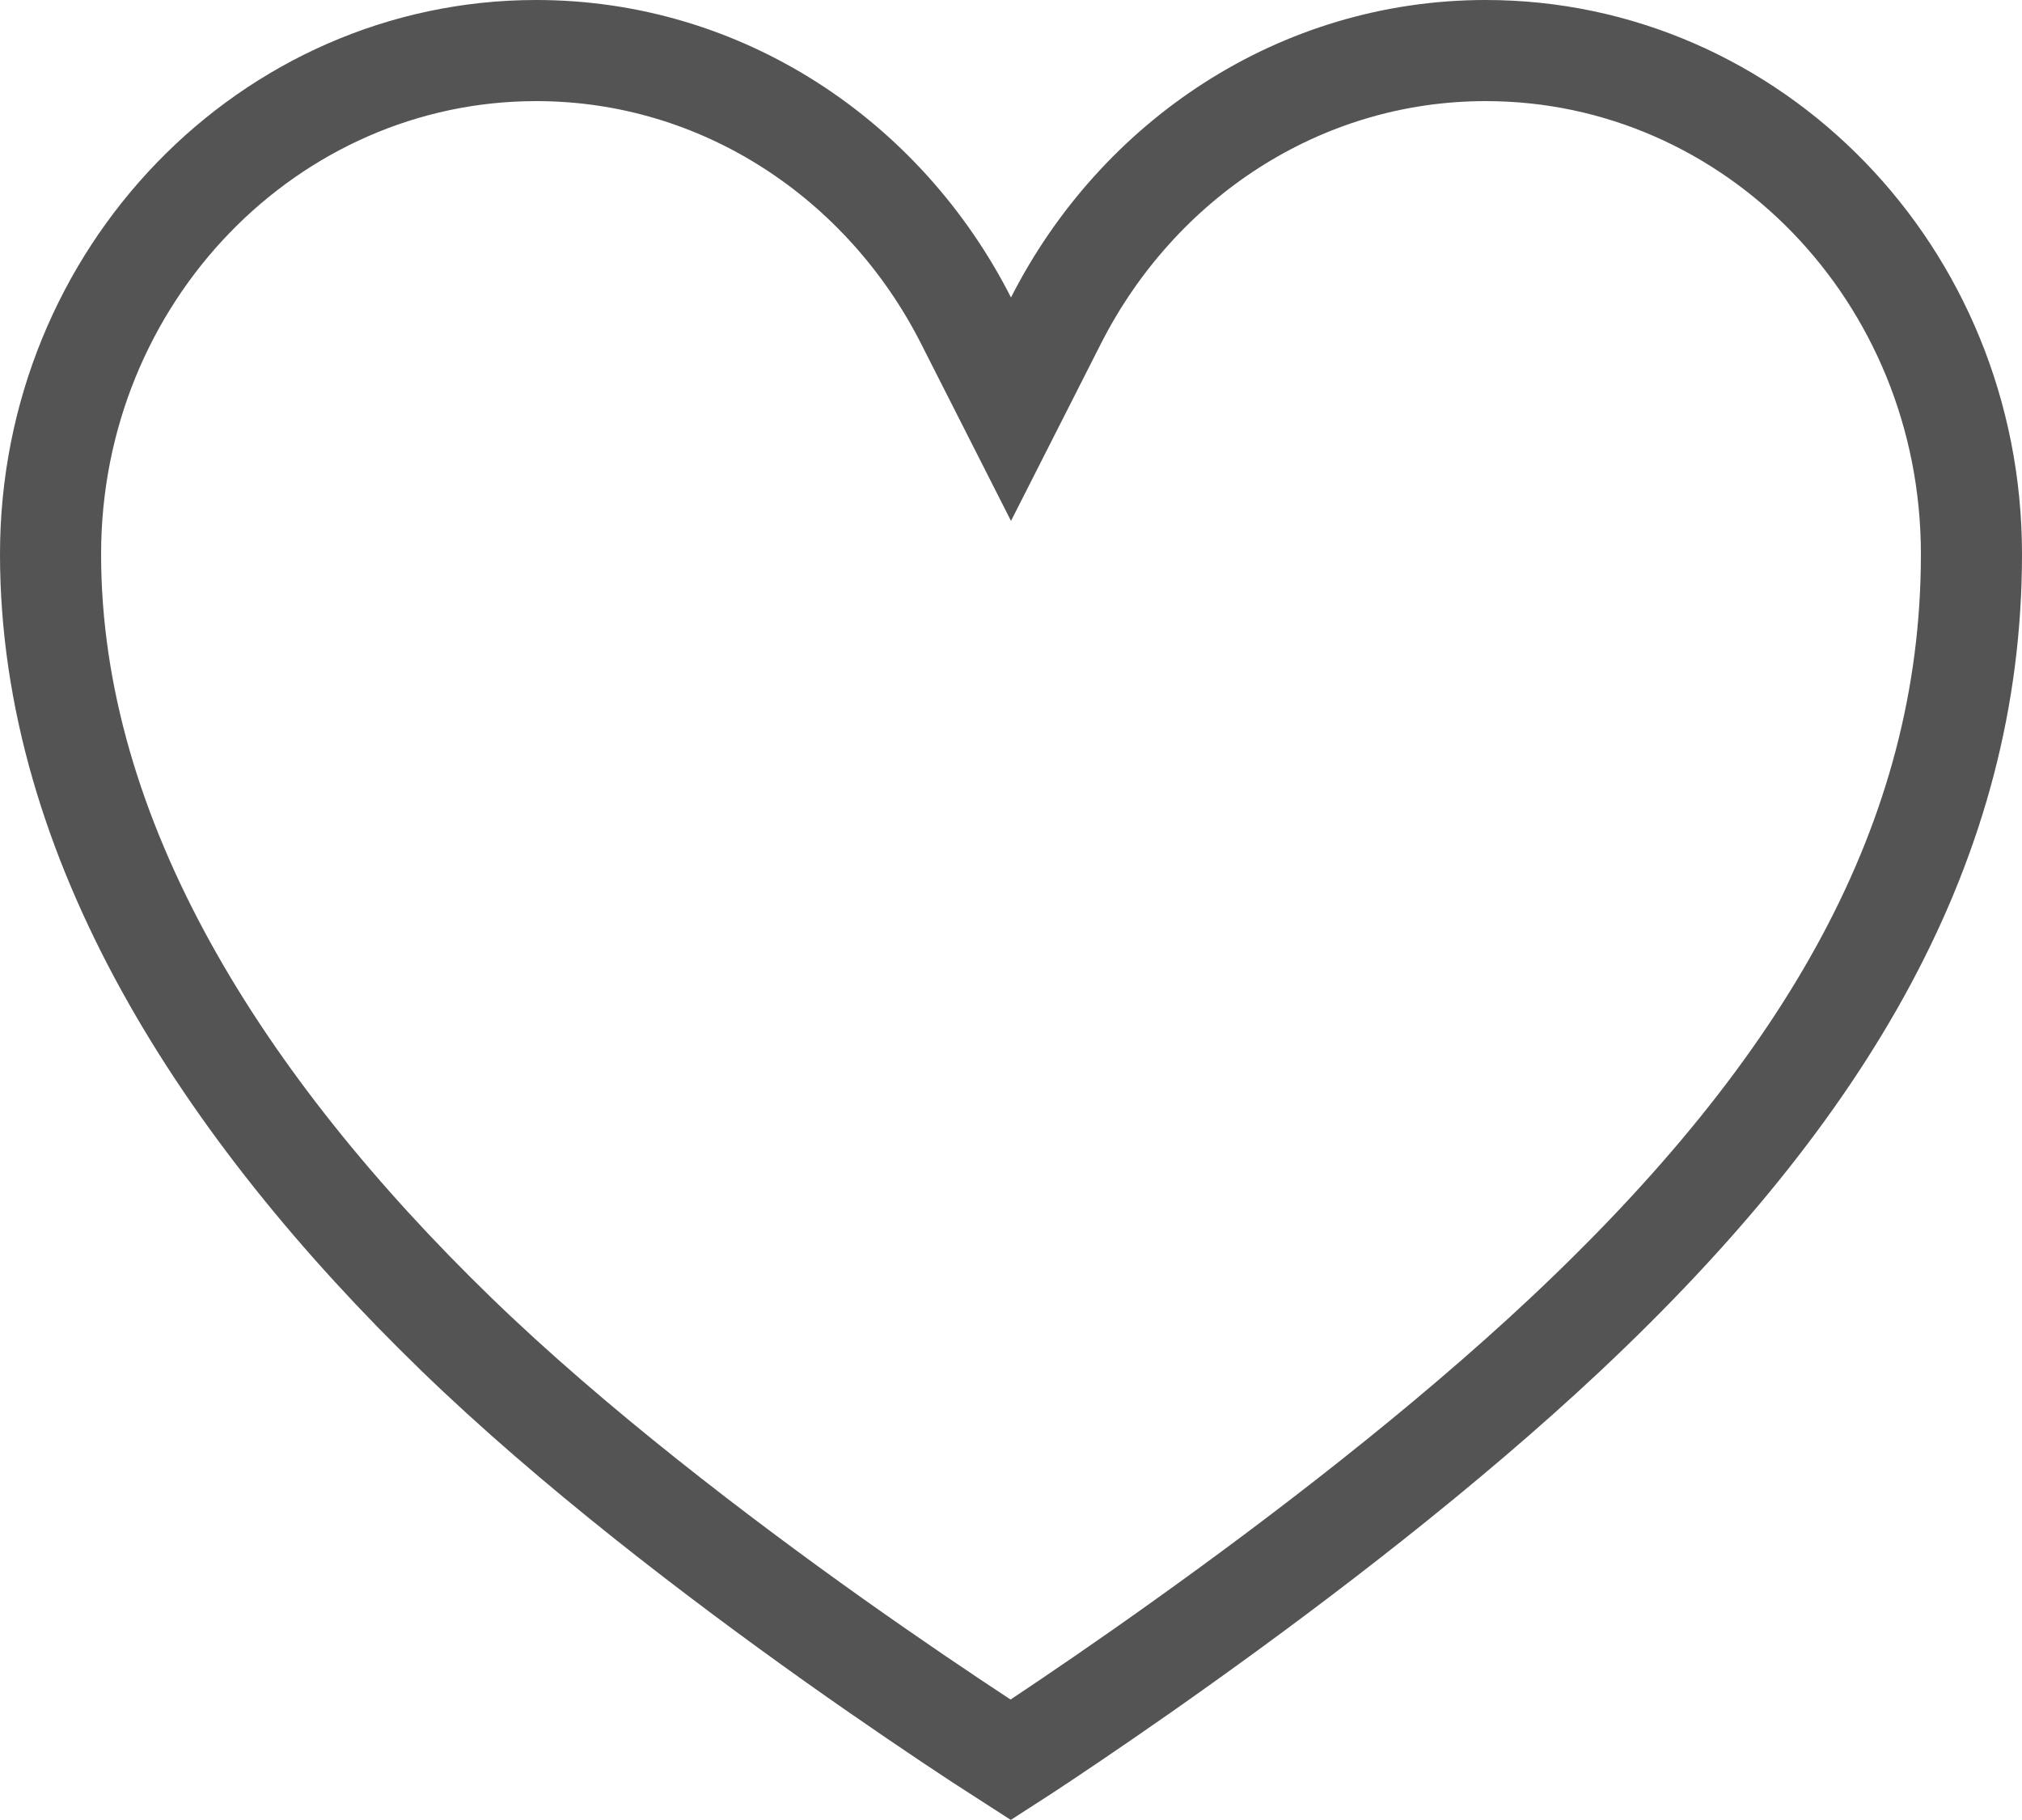
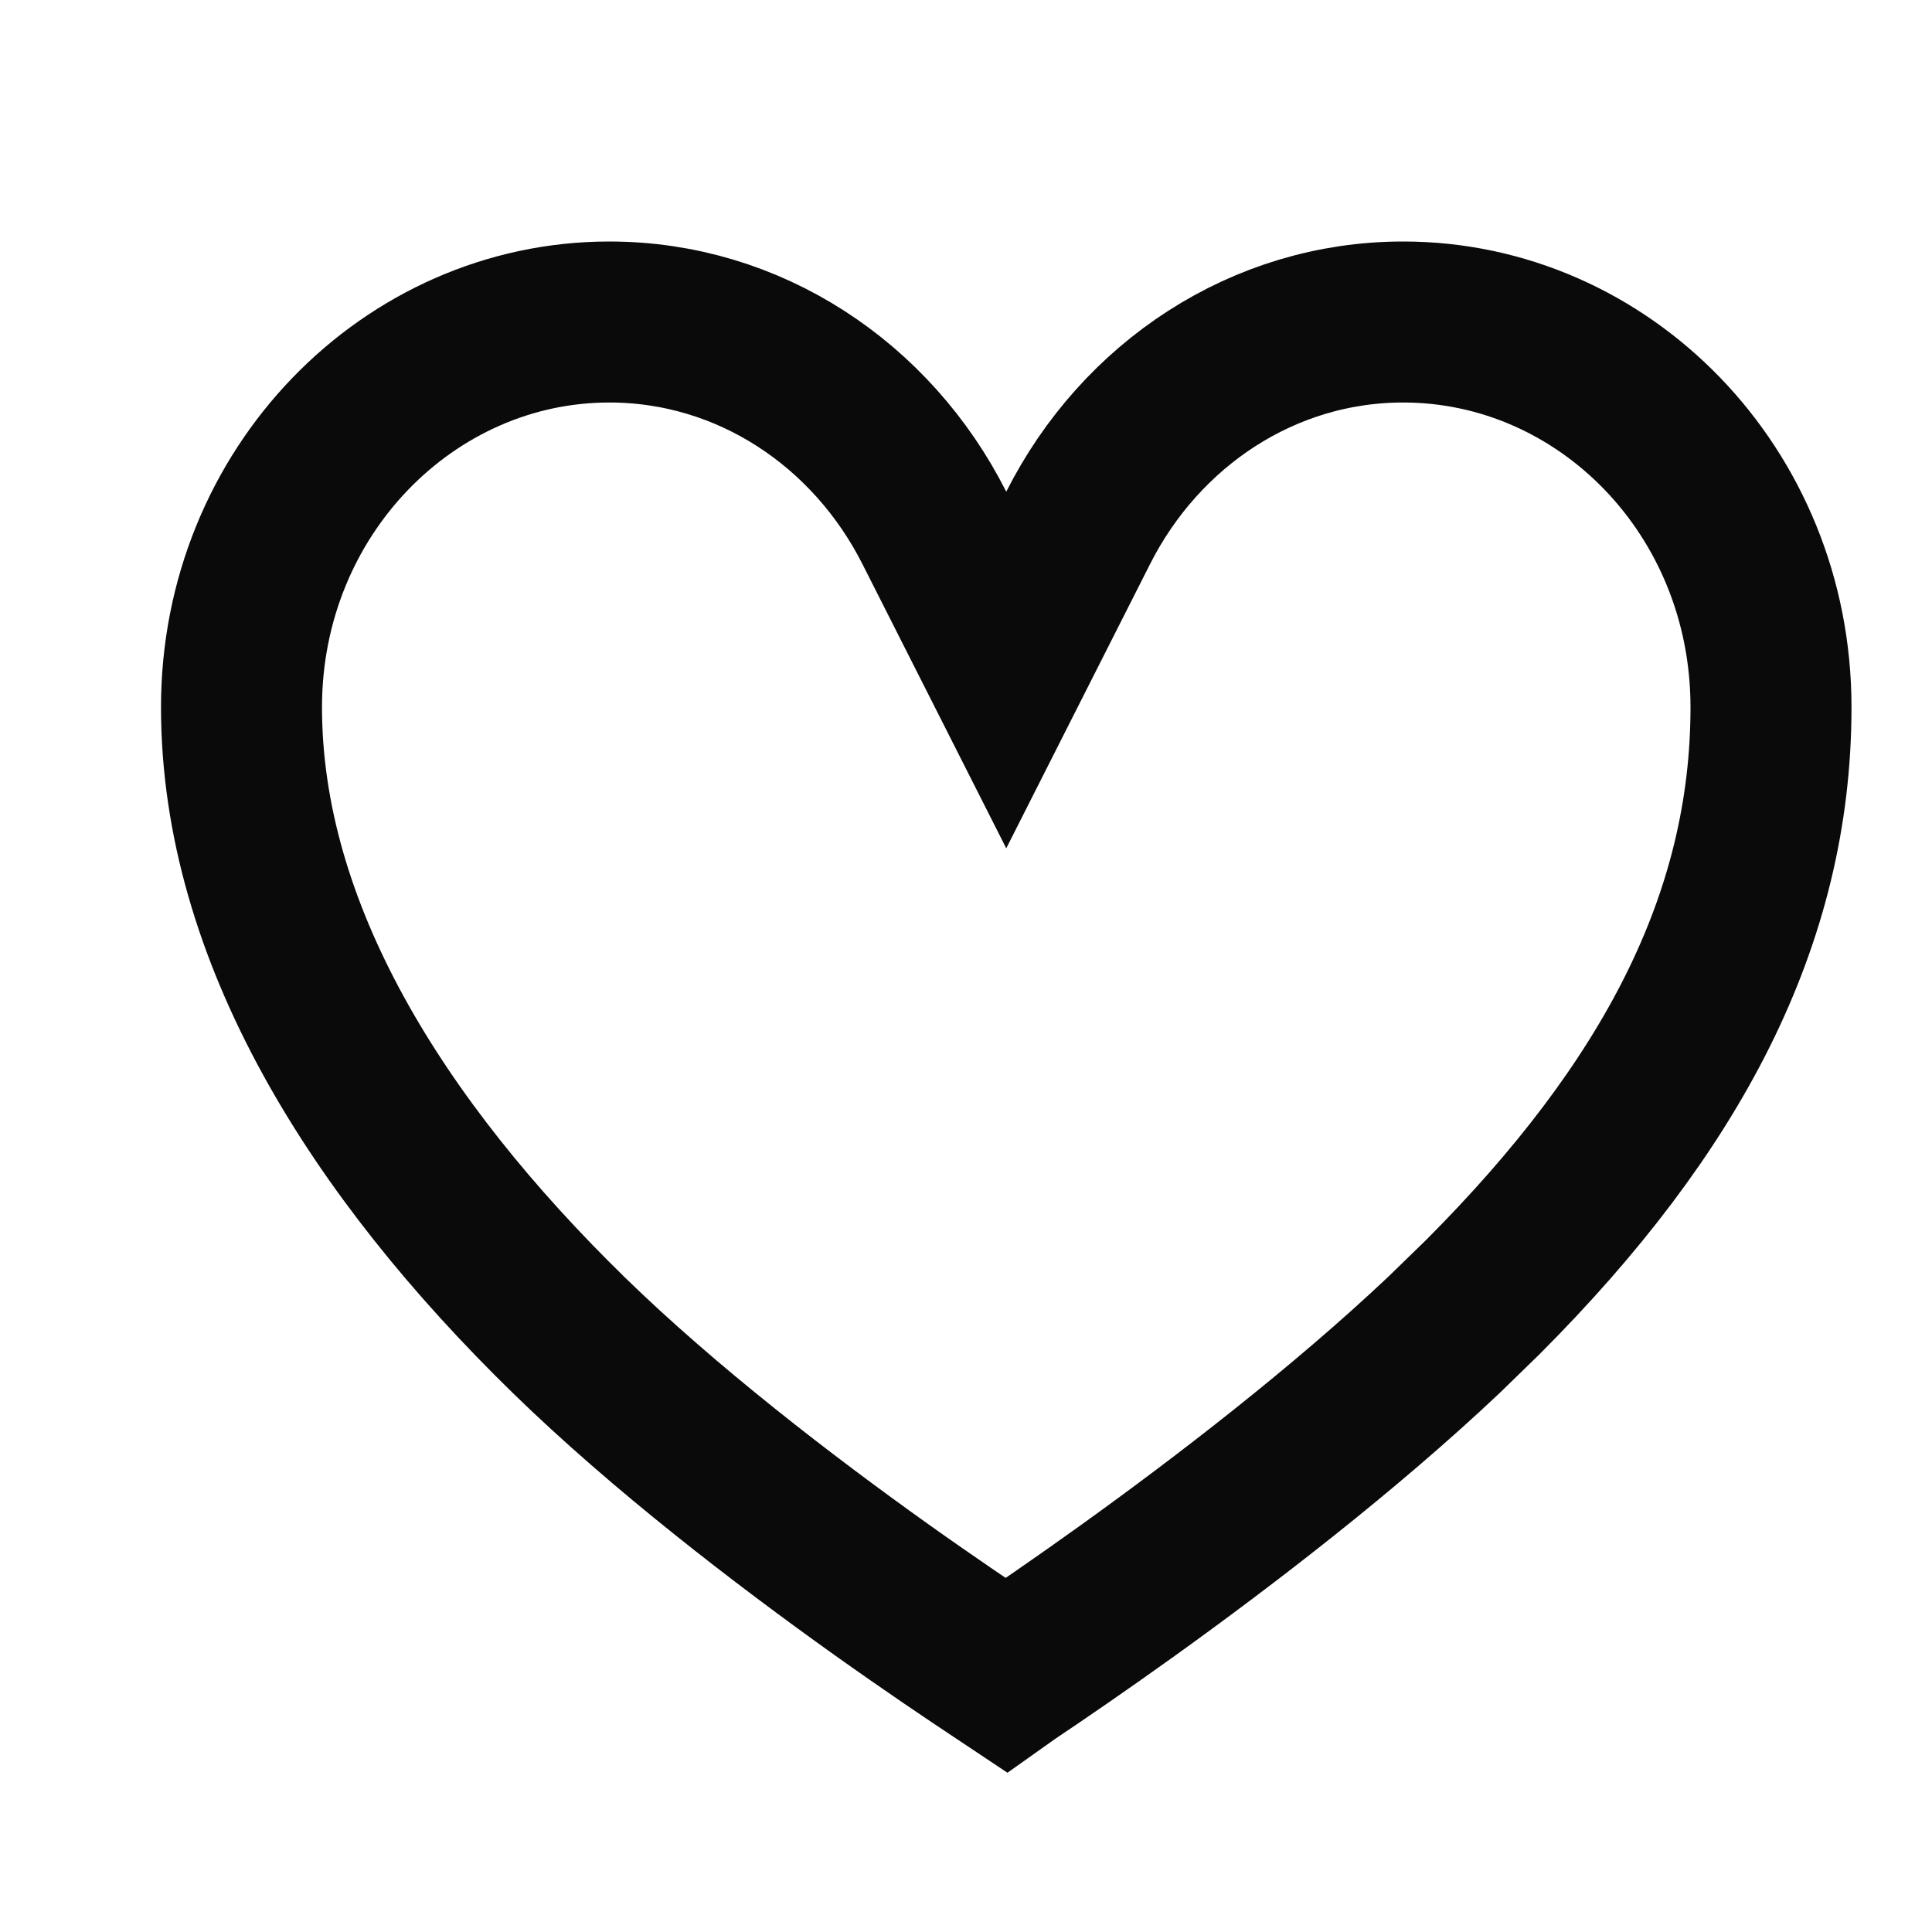
- <svg xmlns="http://www.w3.org/2000/svg" width="20" height="18" viewBox="0 0 20 18" fill="none">
-   <path d="M14.696 0.5C17.335 0.5 19.5 2.709 19.5 5.481C19.5 8.321 18.065 10.773 15.492 13.19C14.285 14.324 12.847 15.421 11.704 16.237C11.134 16.645 10.64 16.98 10.289 17.214C10.177 17.288 10.079 17.353 9.998 17.405C9.914 17.351 9.811 17.285 9.693 17.208C9.334 16.972 8.829 16.632 8.252 16.223C7.095 15.401 5.66 14.307 4.513 13.195C2.202 10.954 0.5 8.304 0.5 5.481C0.5 2.718 2.666 0.5 5.304 0.5C7.144 0.5 8.746 1.578 9.555 3.17L10 4.047L10.445 3.17C11.254 1.578 12.855 0.5 14.696 0.5Z" stroke="#545454" />
+ <svg xmlns="http://www.w3.org/2000/svg" width="24" height="24" viewBox="0 0 24 24" fill="none">
+   <path d="M17.431 4C19.92 4 22 6.1 22 8.785C22 11.427 20.762 13.765 18.423 16.11L17.94 16.58C16.695 17.756 15.204 18.9 14.011 19.757C13.417 20.183 12.903 20.535 12.538 20.779C12.524 20.789 12.51 20.797 12.496 20.807C12.478 20.795 12.459 20.783 12.44 20.77C12.067 20.523 11.542 20.169 10.941 19.741C9.734 18.88 8.25 17.74 7.071 16.591C4.68 14.259 3 11.577 3 8.785C3 6.109 5.081 4 7.569 4C9.306 4 10.831 5.022 11.607 6.558L12.5 8.323L13.393 6.558C14.169 5.022 15.694 4 17.431 4Z" stroke="#0A0A0A" stroke-width="2" />
</svg>
